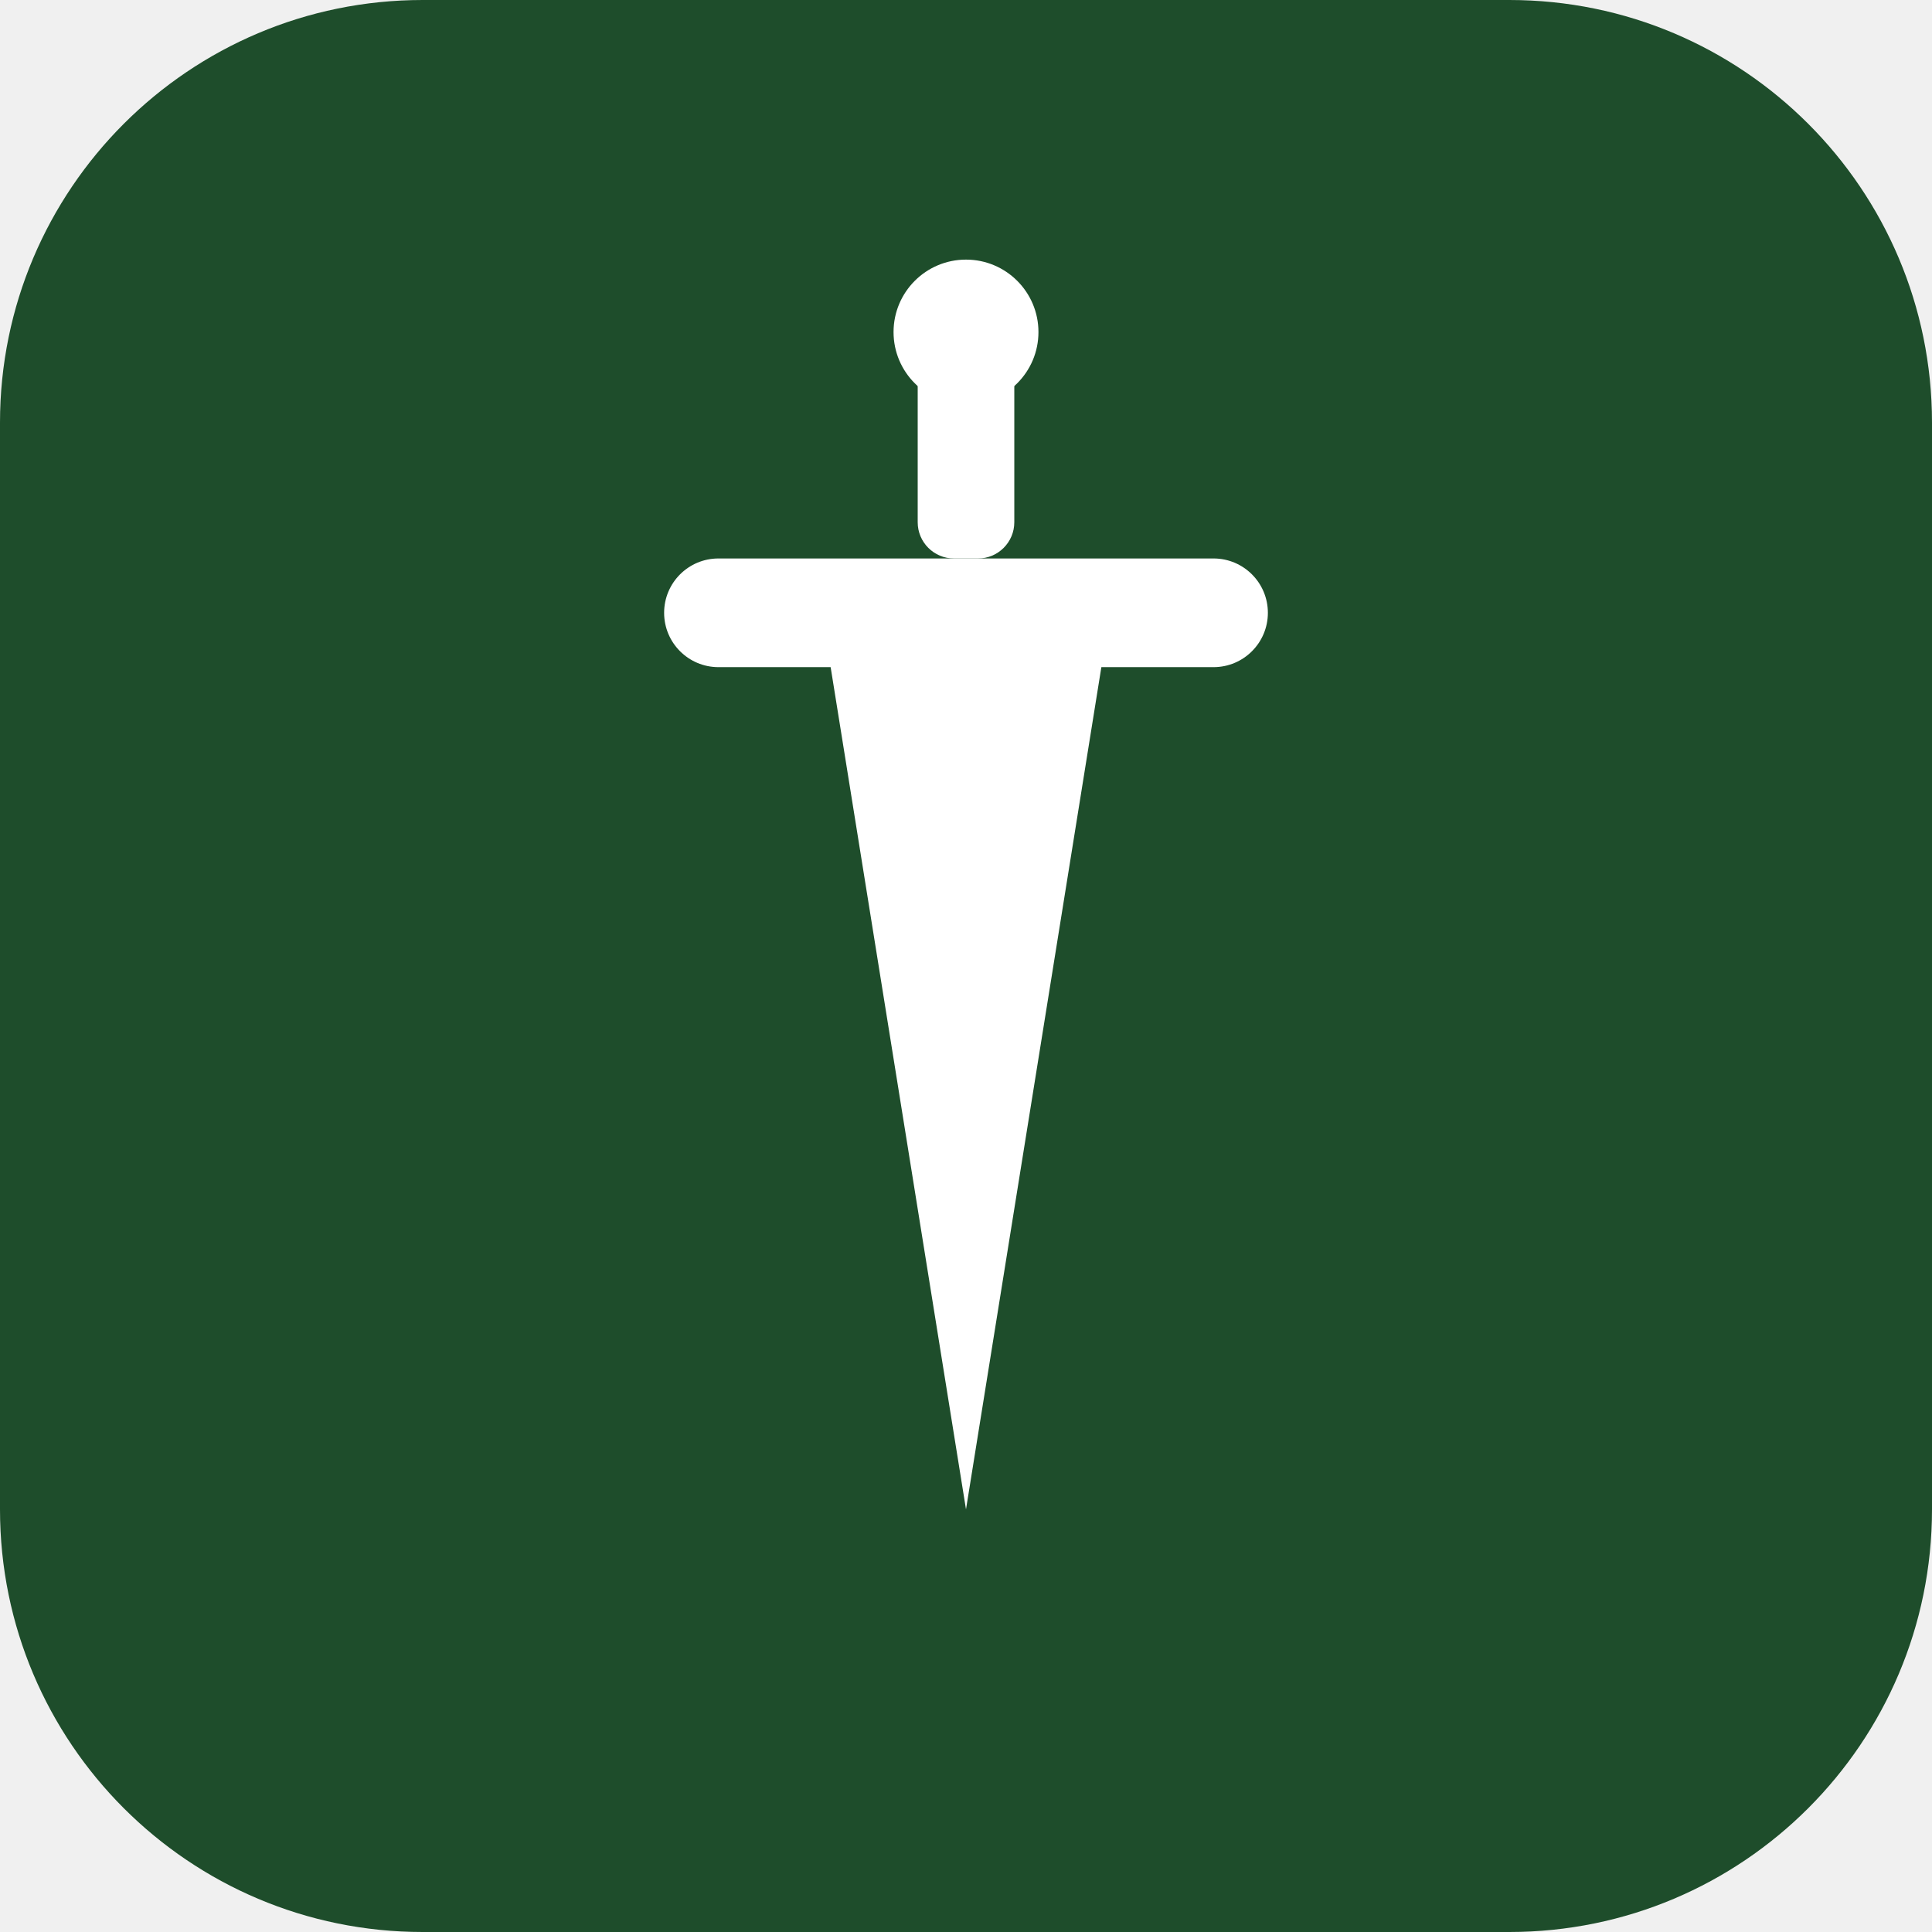
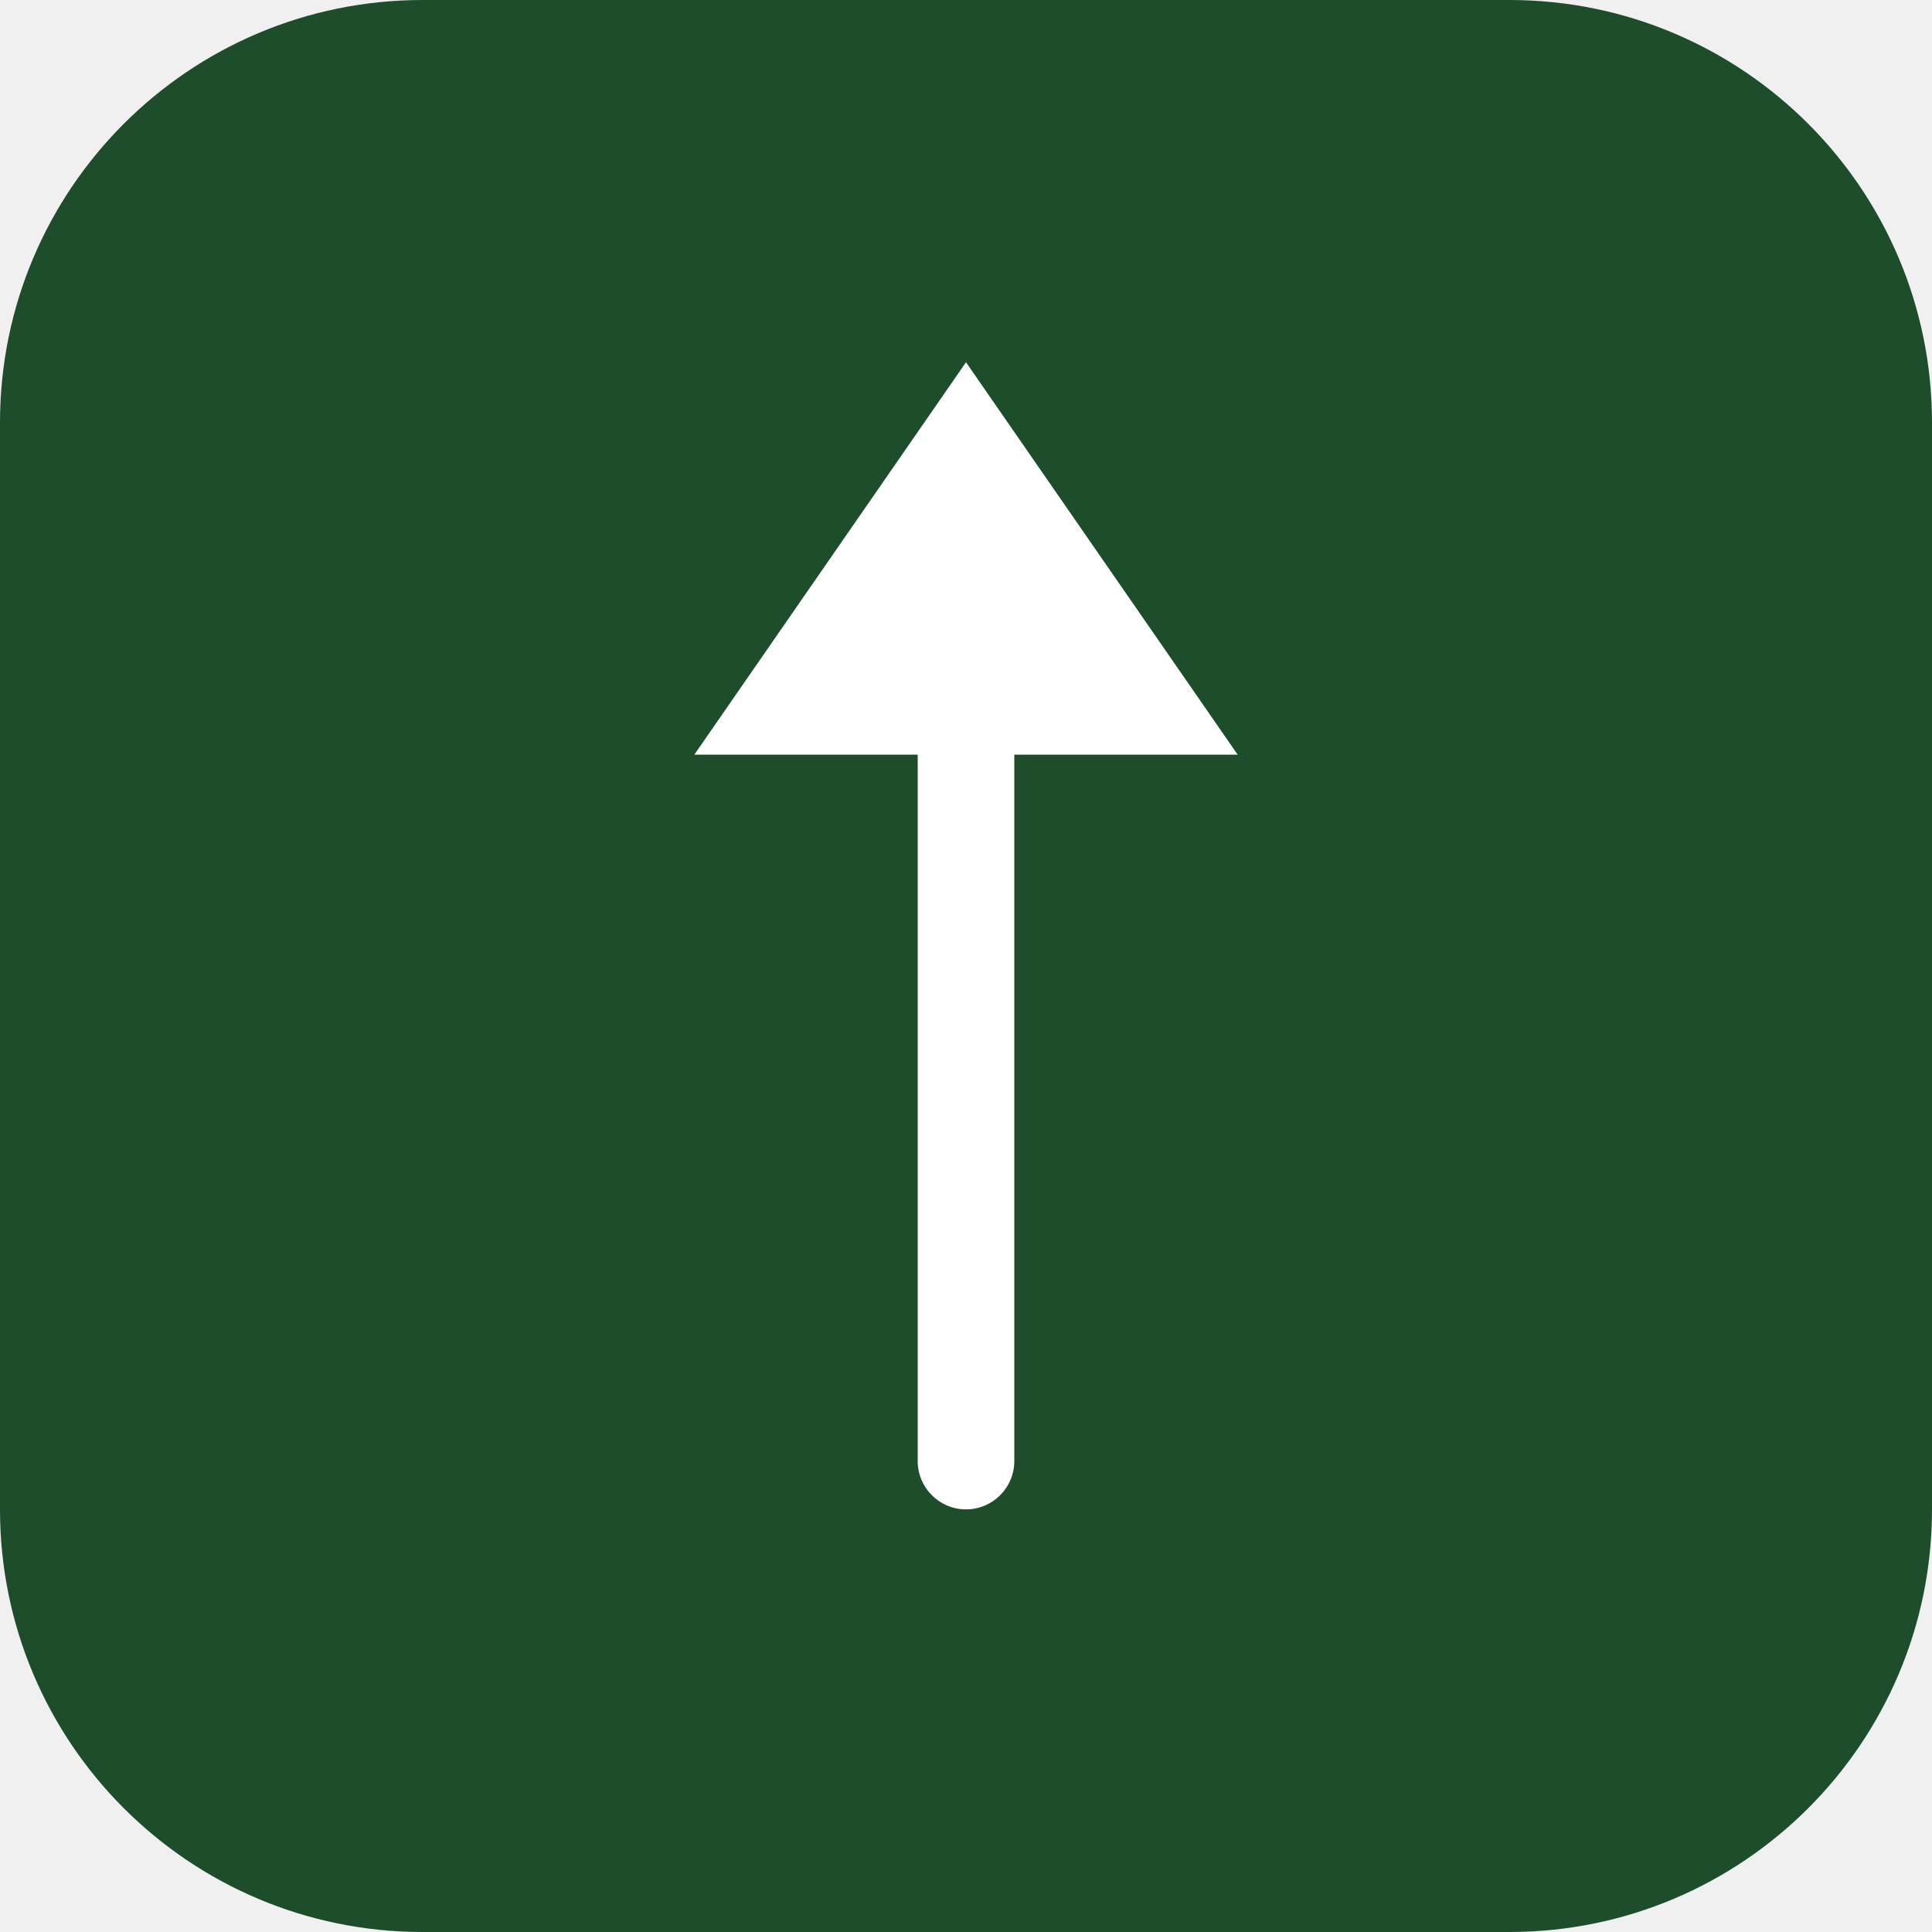
- <svg xmlns="http://www.w3.org/2000/svg" width="64" height="64" viewBox="0 0 64 64" fill="none" role="img" aria-label="Sicarii">
+ <svg xmlns="http://www.w3.org/2000/svg" width="64" height="64" viewBox="0 0 64 64" fill="none" role="img" aria-label="Scalar">
  <rect width="64" height="64" rx="14" fill="#1E4D2B" />
  <g fill="#FFFFFF">
-     <path d="M32 50 L27.5 22 H36.5 L32 50 Z" />
-     <rect x="22" y="18.5" width="20" height="3.6" rx="1.8" />
-     <rect x="30.4" y="11" width="3.2" height="7.5" rx="1.2" />
-     <circle cx="32" cy="11" r="2.4" />
+     <rect x="30.4" y="18" width="3.2" height="32" rx="1.6" />
+     <path d="M32 12 L41 25 H23 L32 12 Z" />
  </g>
</svg>
